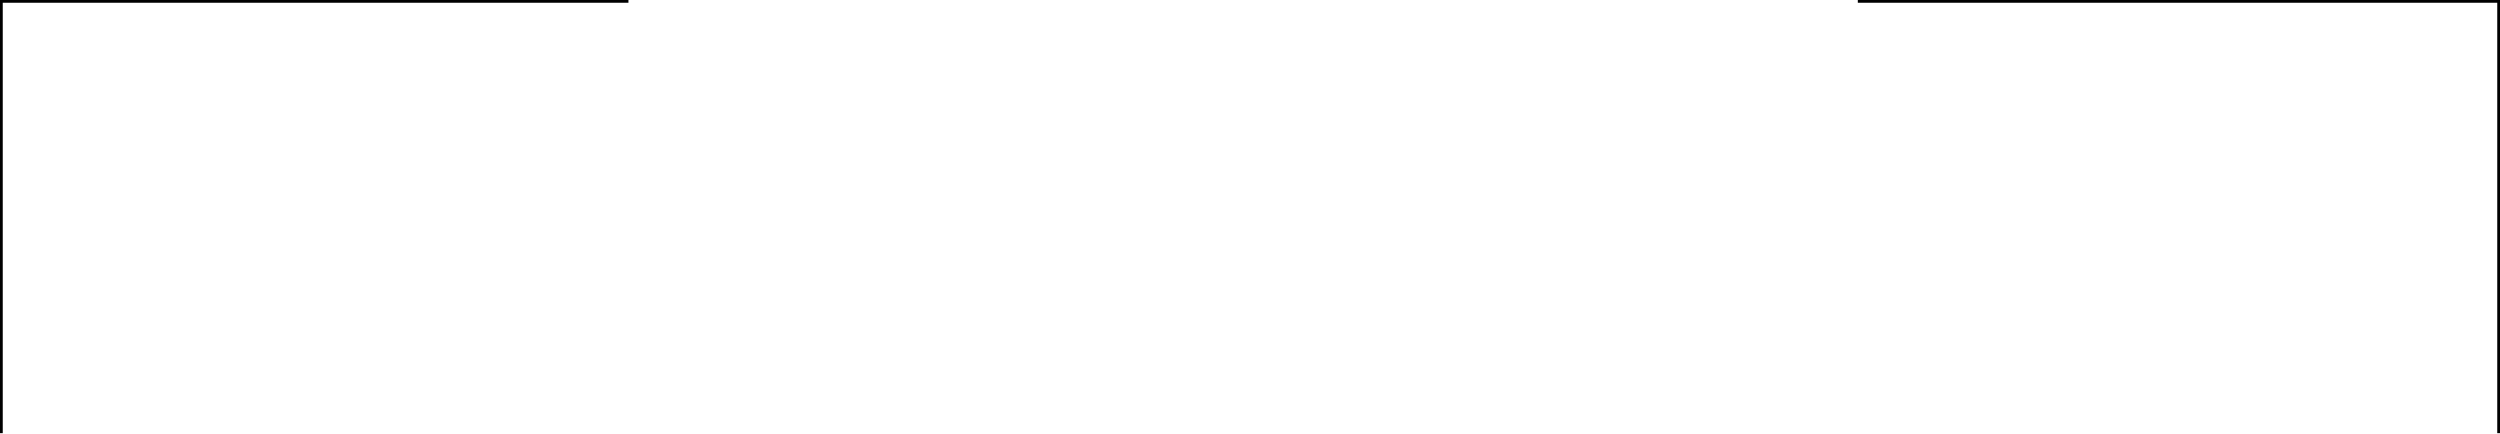
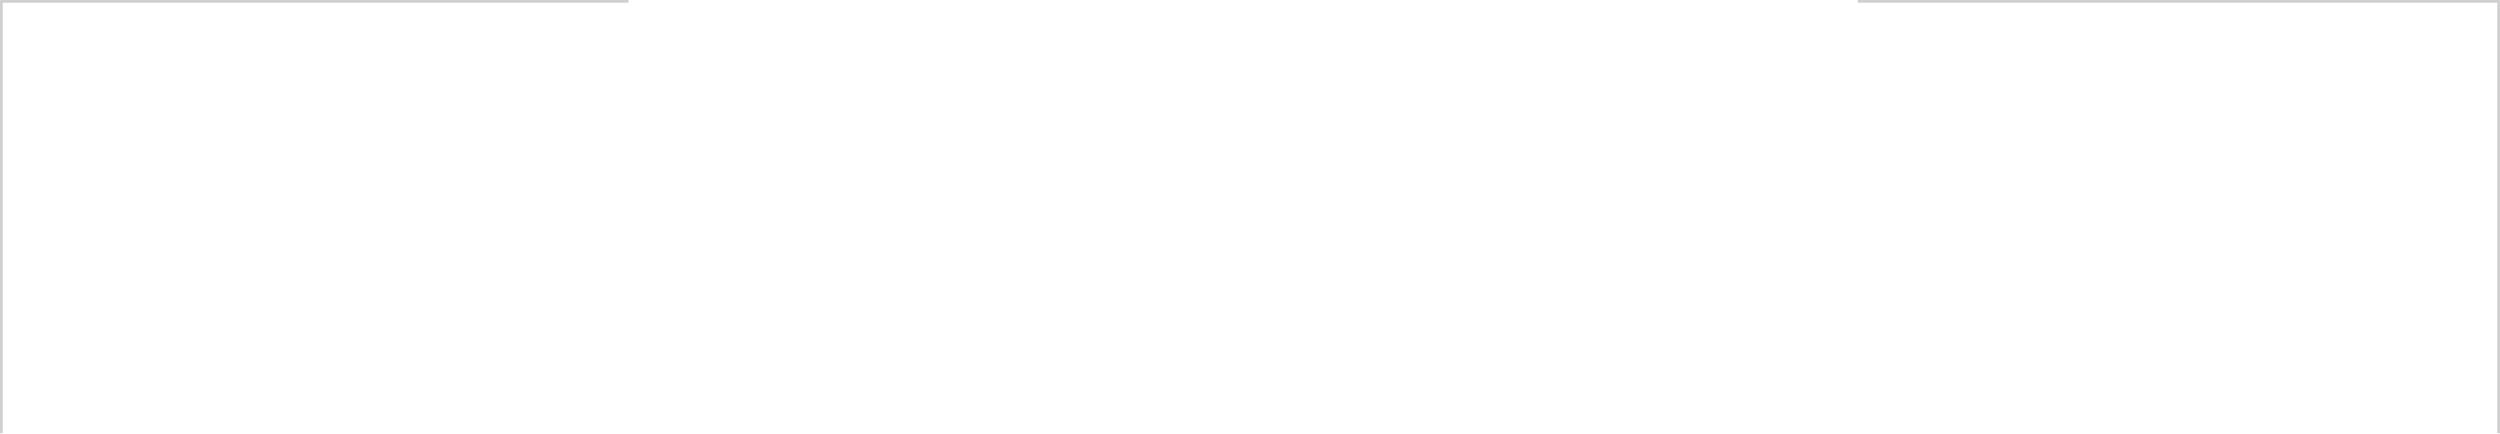
<svg xmlns="http://www.w3.org/2000/svg" preserveAspectRatio="none" overflow="visible" style="display: block;" width="909" height="157.5" viewBox="0 0 909 157.5" fill="none">
-   <path id="Vector 2" d="M228.5 0.5H0.5V157.5M675.5 0.5H908.5V157.5" stroke="black" vector-effect="non-scaling-stroke" />
+   <path id="Vector 2" d="M228.5 0.5H0.5V157.5M675.5 0.5H908.5V157.5" stroke="#D0D0D0" vector-effect="non-scaling-stroke" />
</svg>
